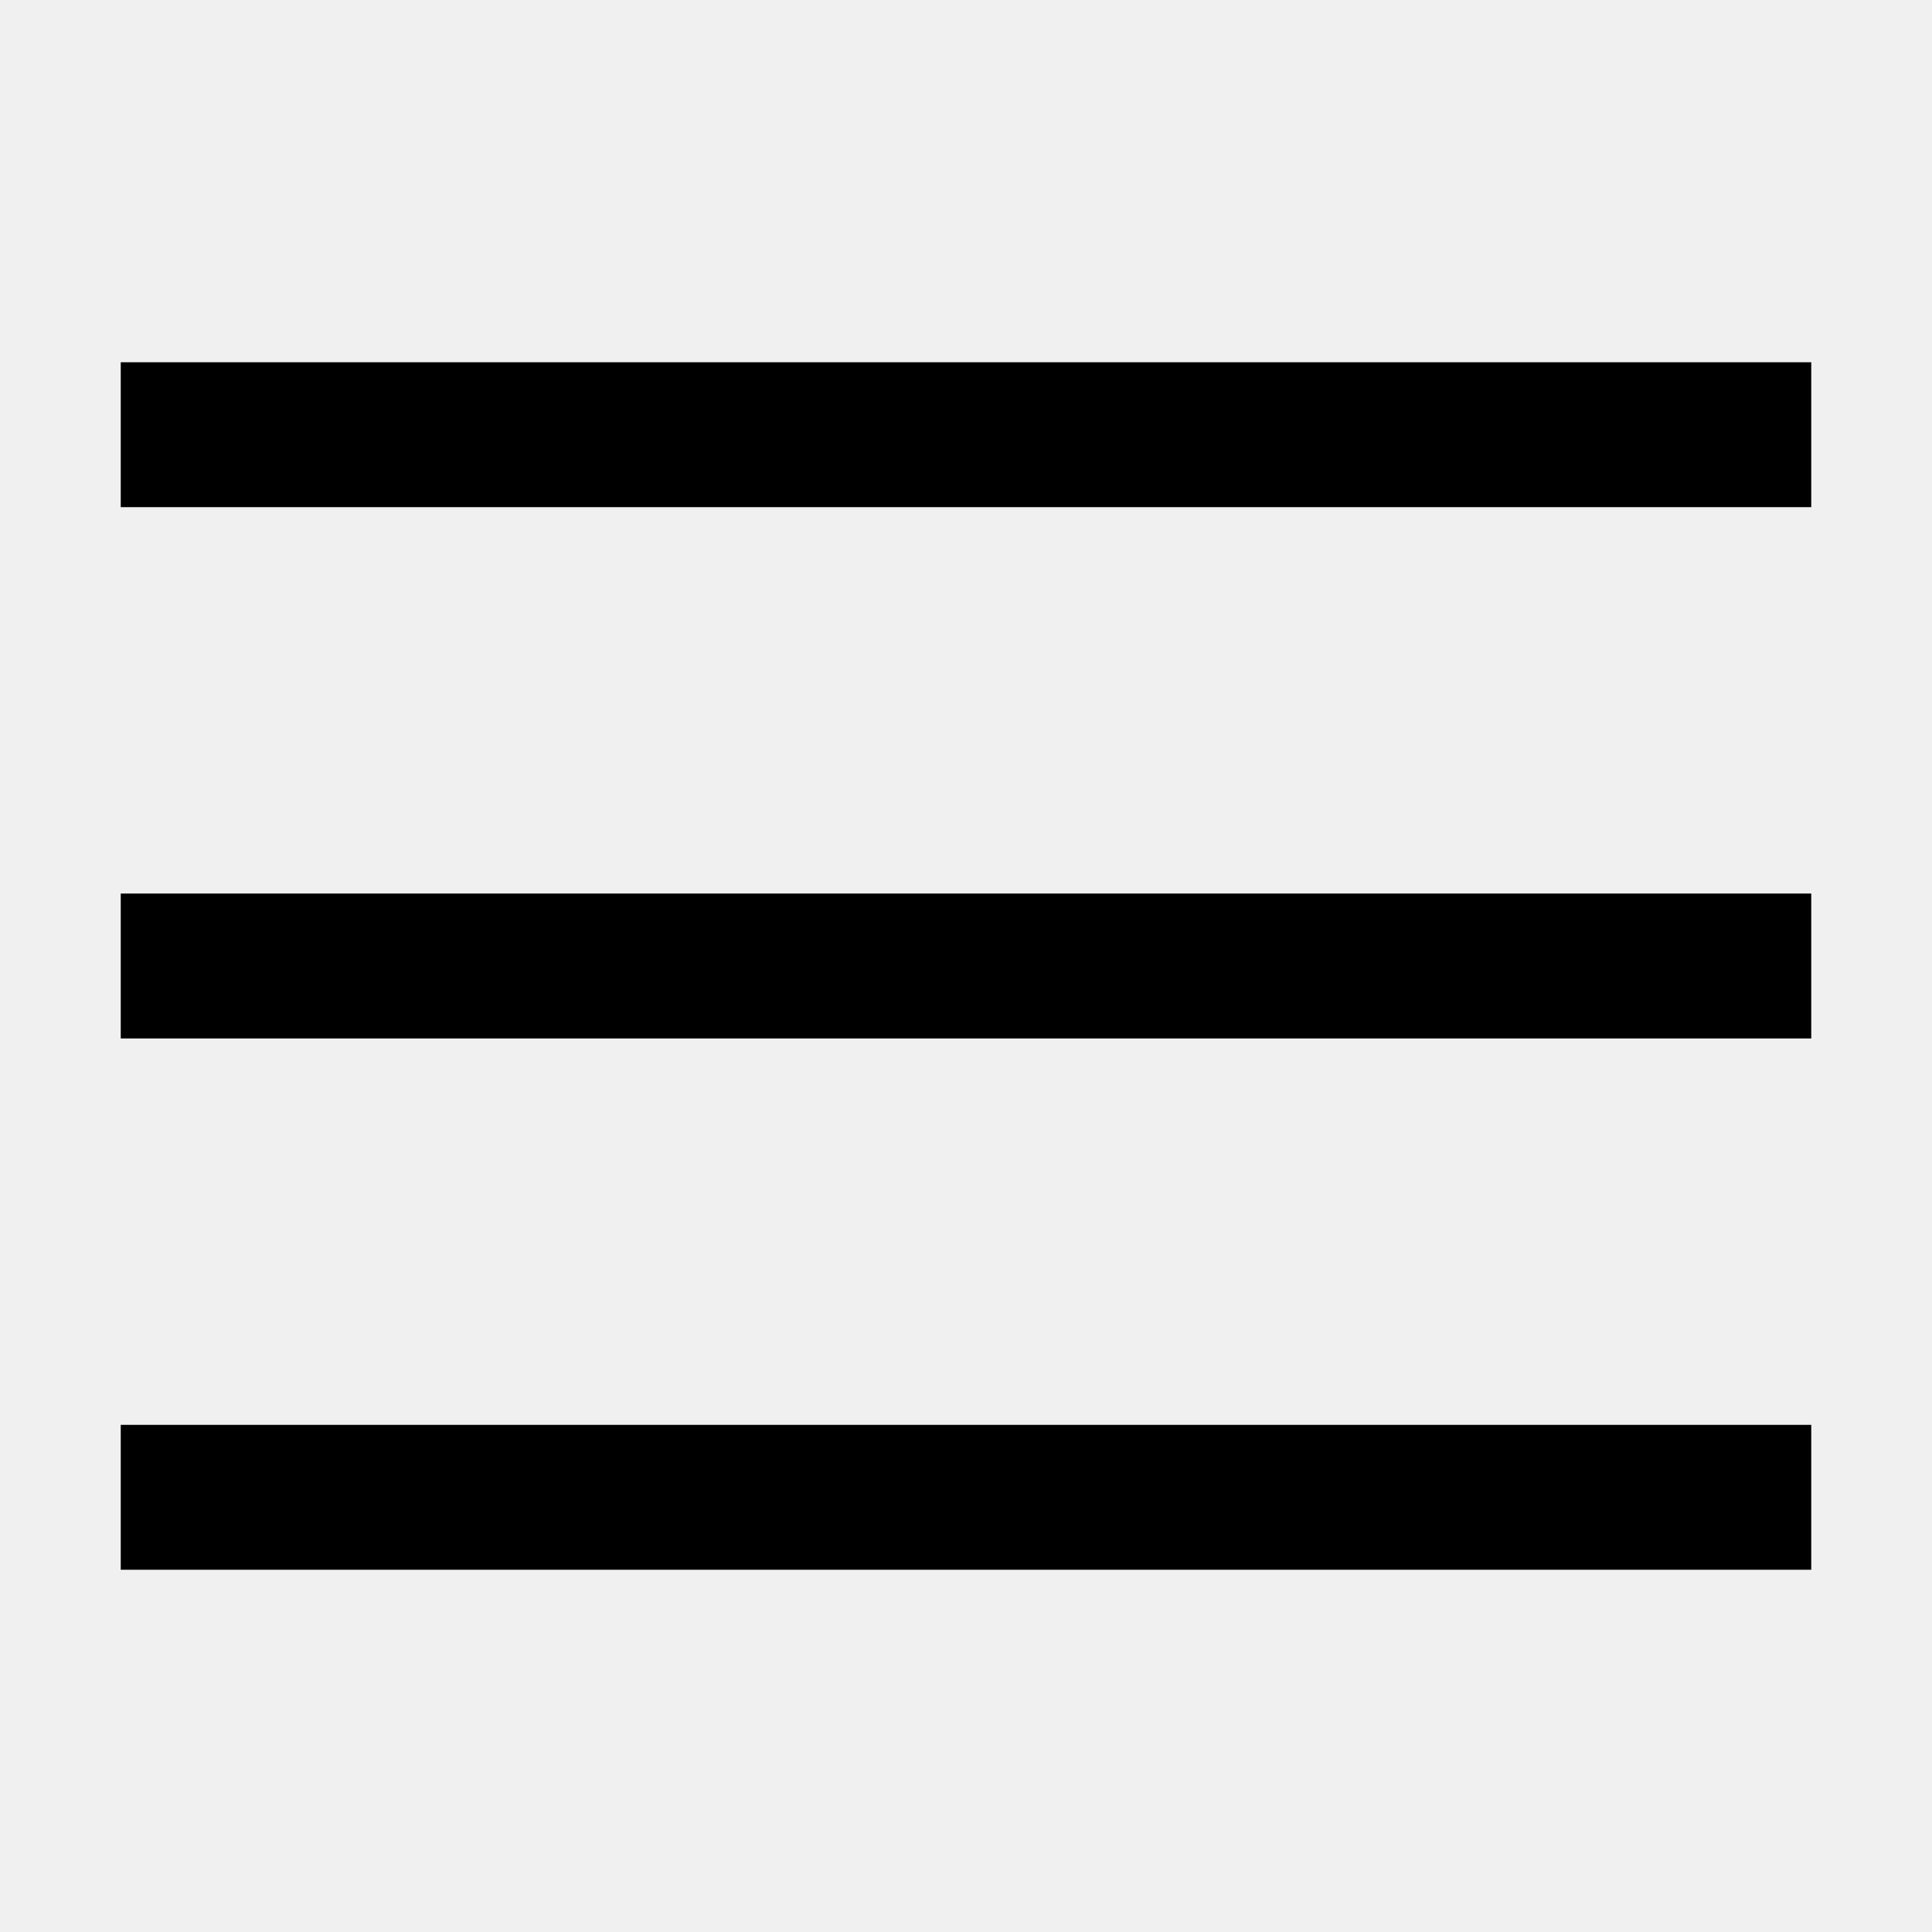
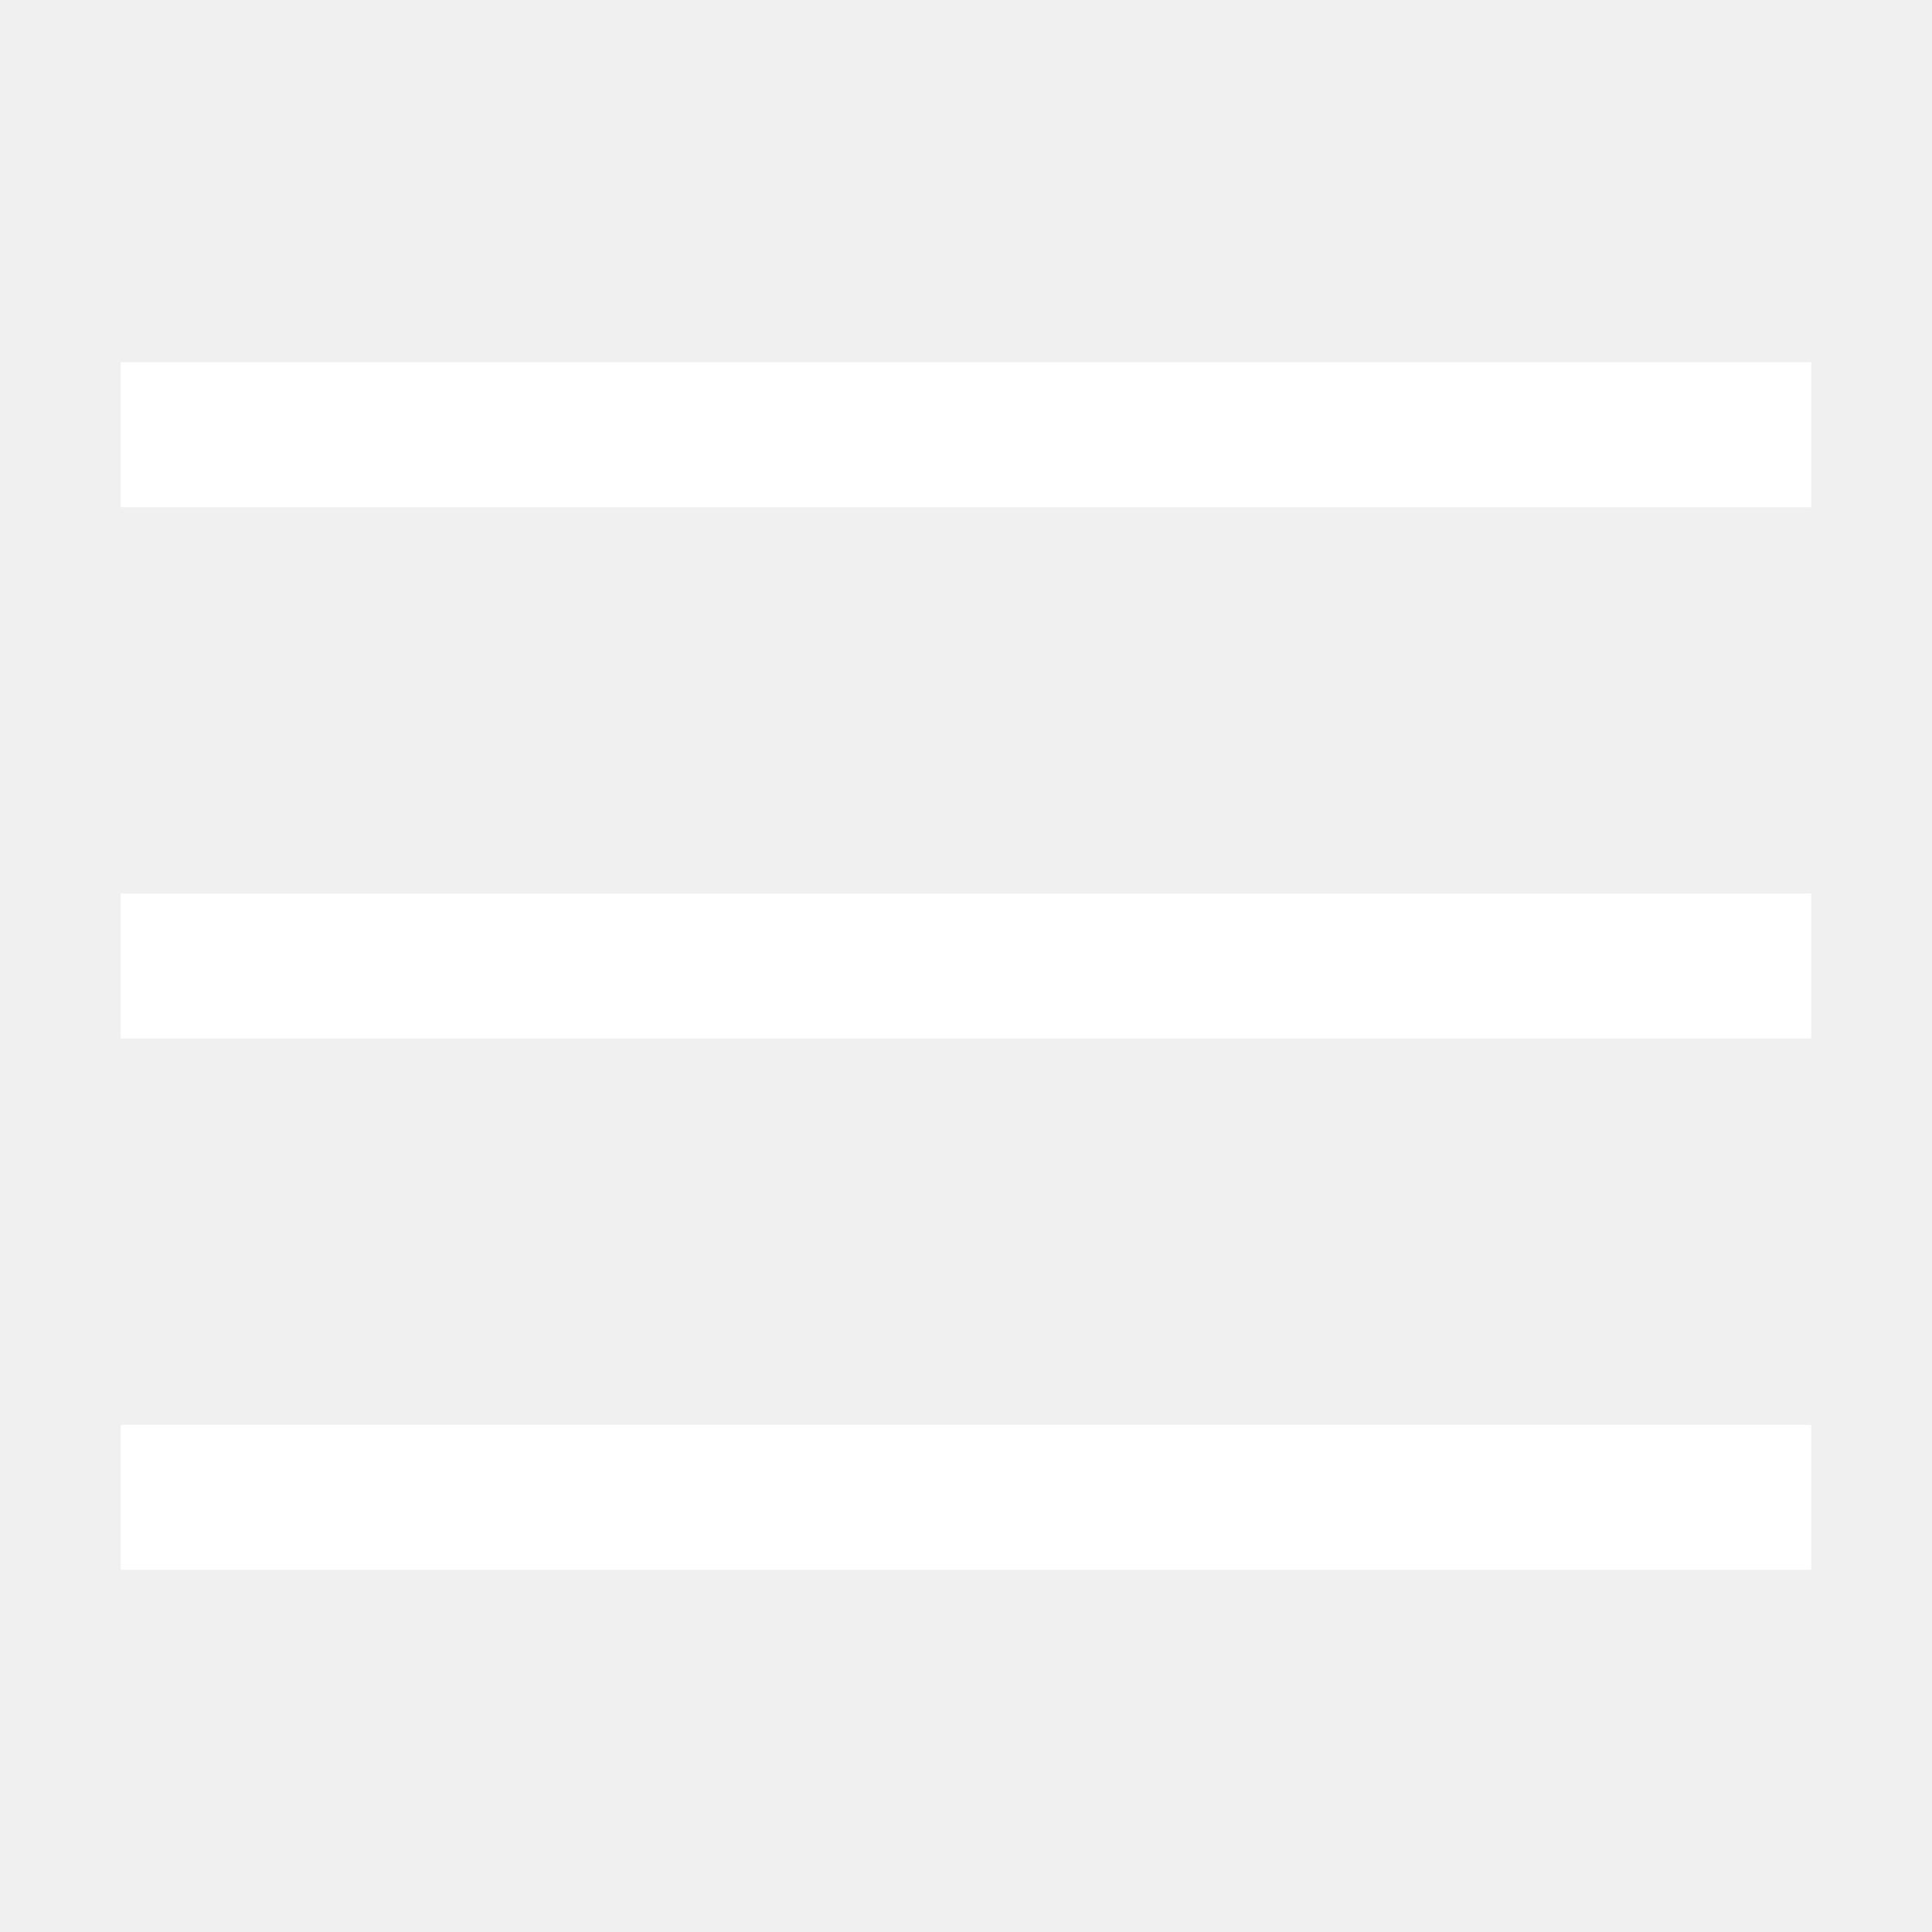
<svg xmlns="http://www.w3.org/2000/svg" width="150px" height="150px" viewBox="0 0 1024 1024" class="icon" version="1.1" fill="#000000">
  <g id="SVGRepo_bgCarrier" stroke-width="0" />
  <g id="SVGRepo_tracerCarrier" stroke-linecap="round" stroke-linejoin="round" />
  <g id="SVGRepo_iconCarrier">
-     <path d="M64 192h896v76.8H64V192z m0 281.6h896v76.8H64V473.6z m0 281.6h896V832H64v-76.8z" fill="#000000" />
+     <path d="M64 192h896v76.8H64V192z m0 281.6h896v76.8H64V473.6z m0 281.6h896V832H64v-76.8z" fill="#fff" />
  </g>
</svg>
